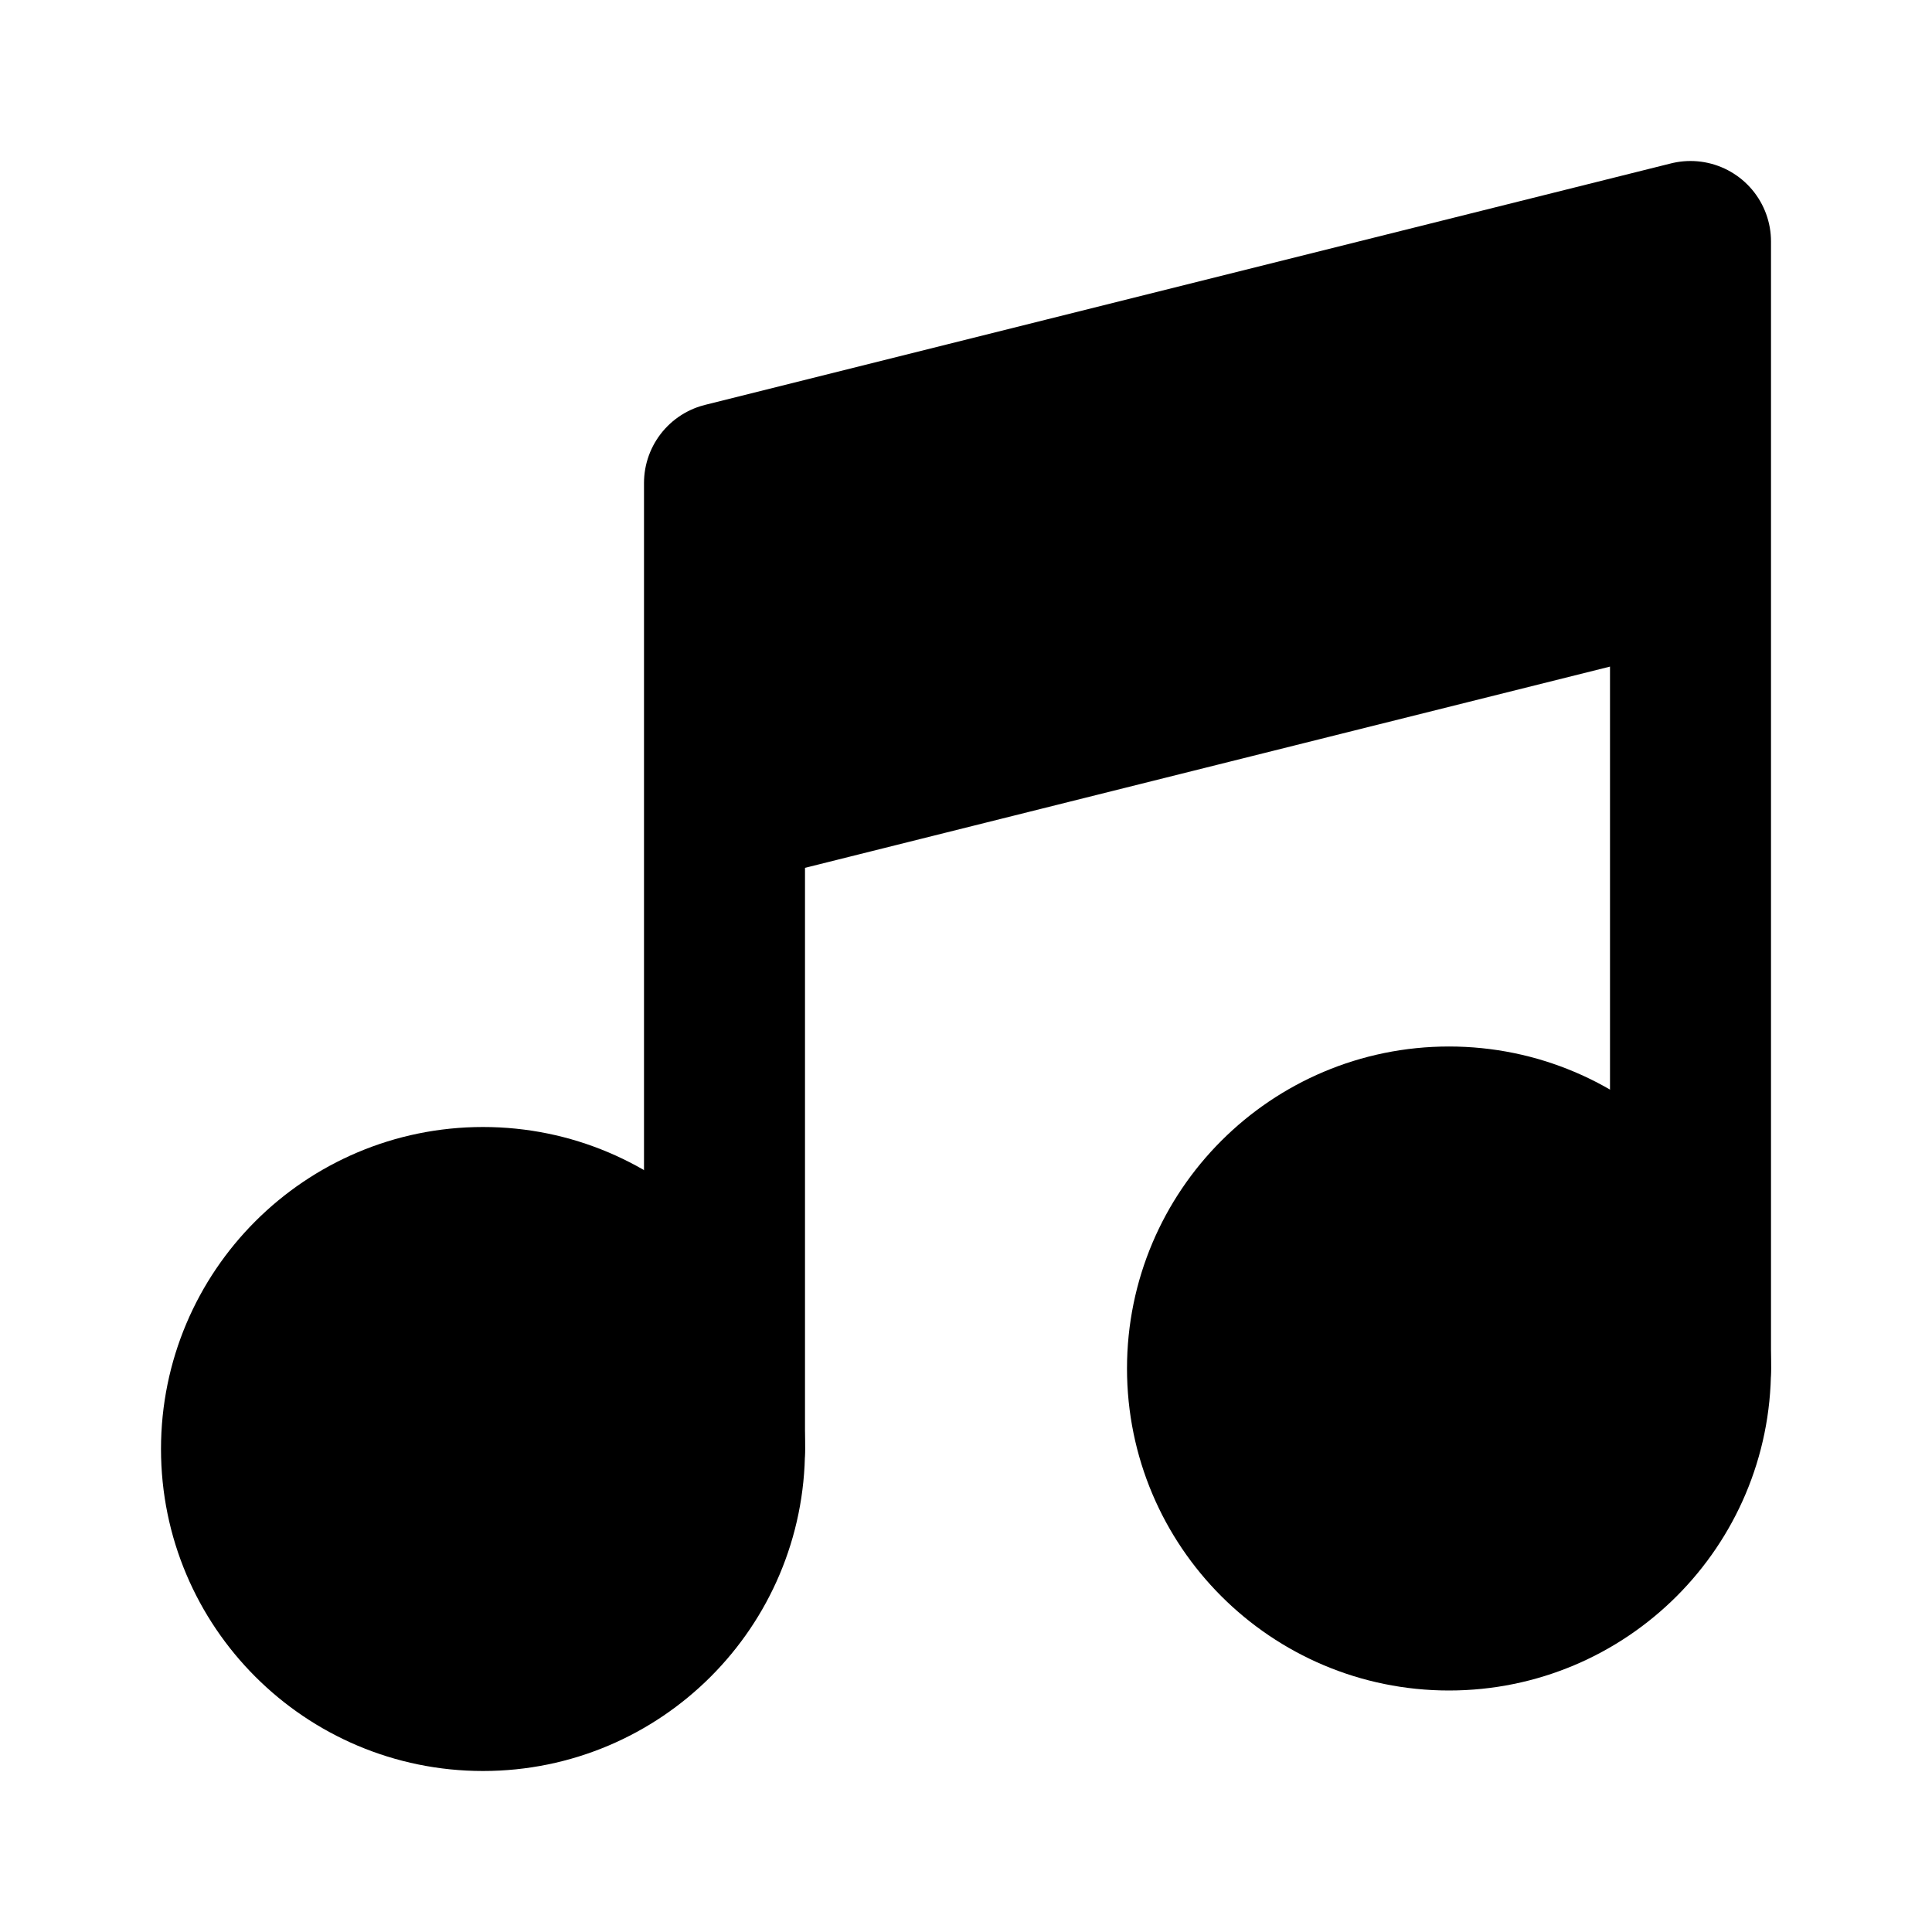
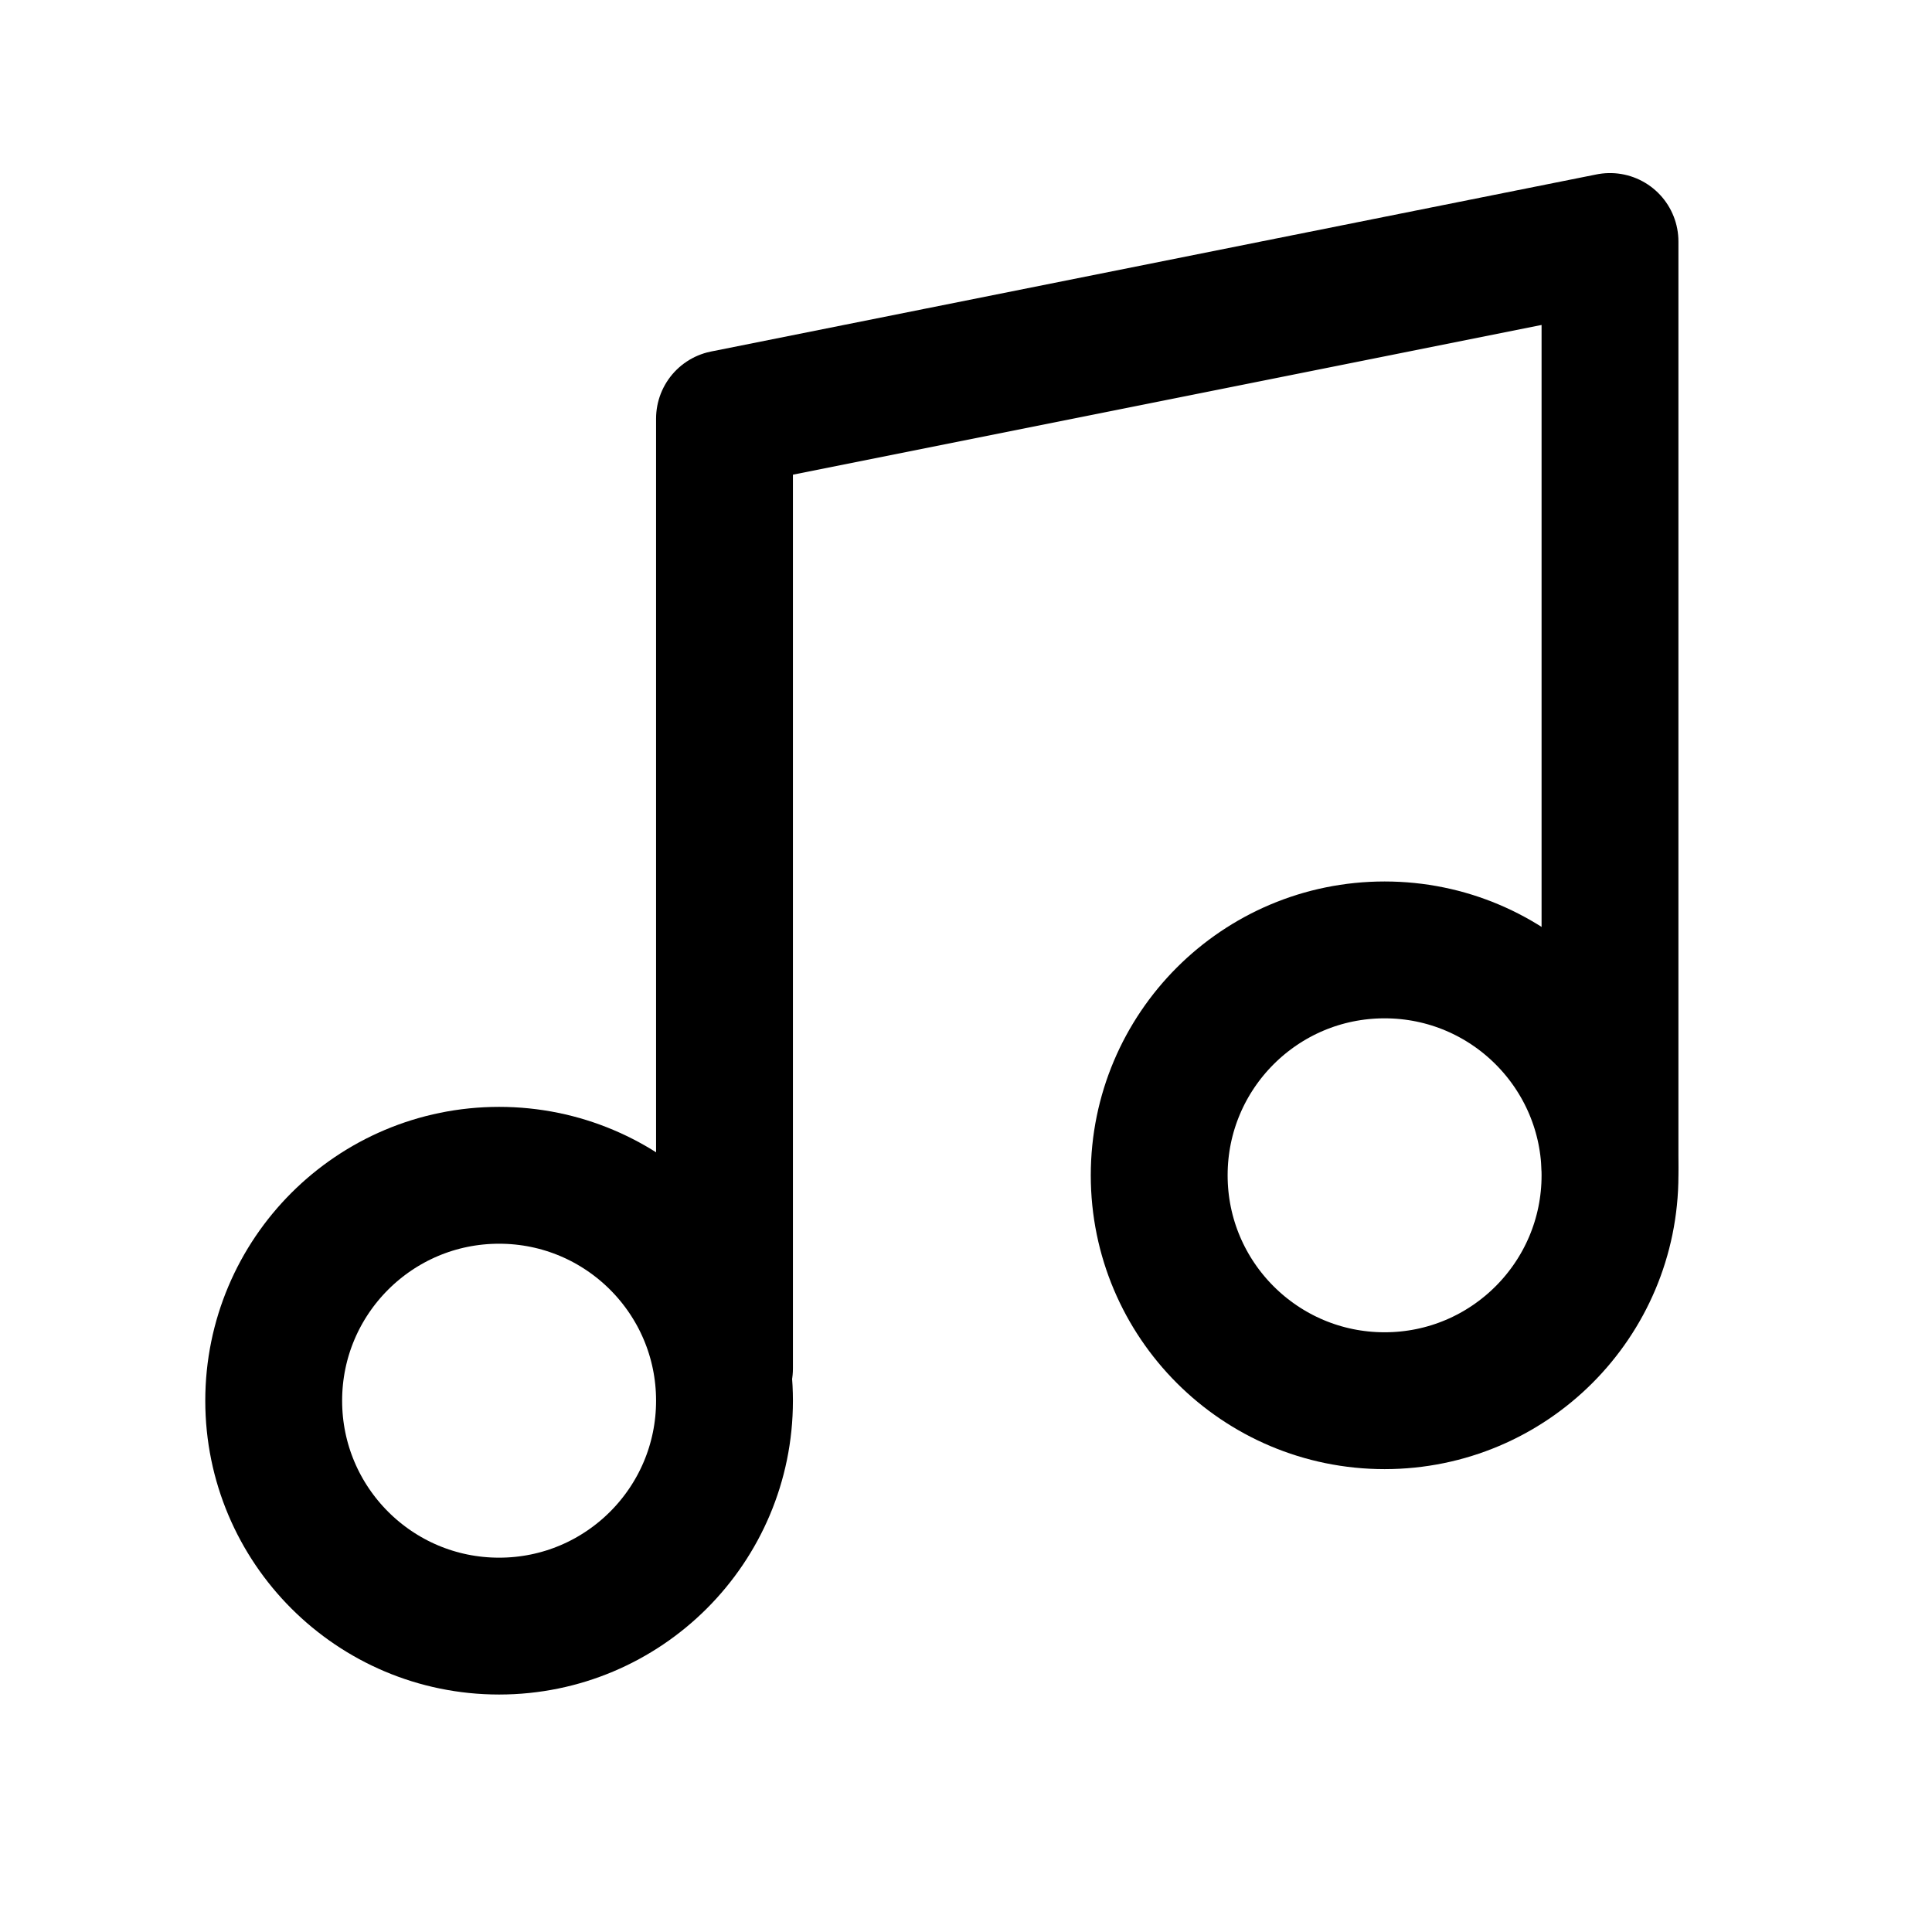
- <svg xmlns="http://www.w3.org/2000/svg" width="1em" height="1em" viewBox="0 0 24 24">
-   <g fill="none">
-     <circle cx="6" cy="18" r="3" fill="currentColor" stroke="currentColor" stroke-linecap="round" stroke-linejoin="round" stroke-width="2" />
-     <circle cx="18" cy="17" r="3" fill="currentColor" stroke="currentColor" stroke-linecap="round" stroke-linejoin="round" stroke-width="2" />
-     <path fill="currentColor" d="M21 3L9 6v4l12-3z" />
-     <path stroke="currentColor" stroke-linecap="round" stroke-linejoin="round" stroke-width="2" d="M9 18v-8m12 7V7M9 10V6l12-3v4M9 10l12-3" />
+ <svg xmlns="http://www.w3.org/2000/svg" width="24" height="24" viewBox="0 0 24 24">
+   <g fill="none" stroke="currentColor" stroke-width="1.7" stroke-linecap="round" stroke-linejoin="round">
+     <path d="M9 17V5.2L20 3v11.5" />
+     <circle cx="6.2" cy="17.4" r="2.8" />
+     <circle cx="17.2" cy="14.6" r="2.8" />
  </g>
</svg>
